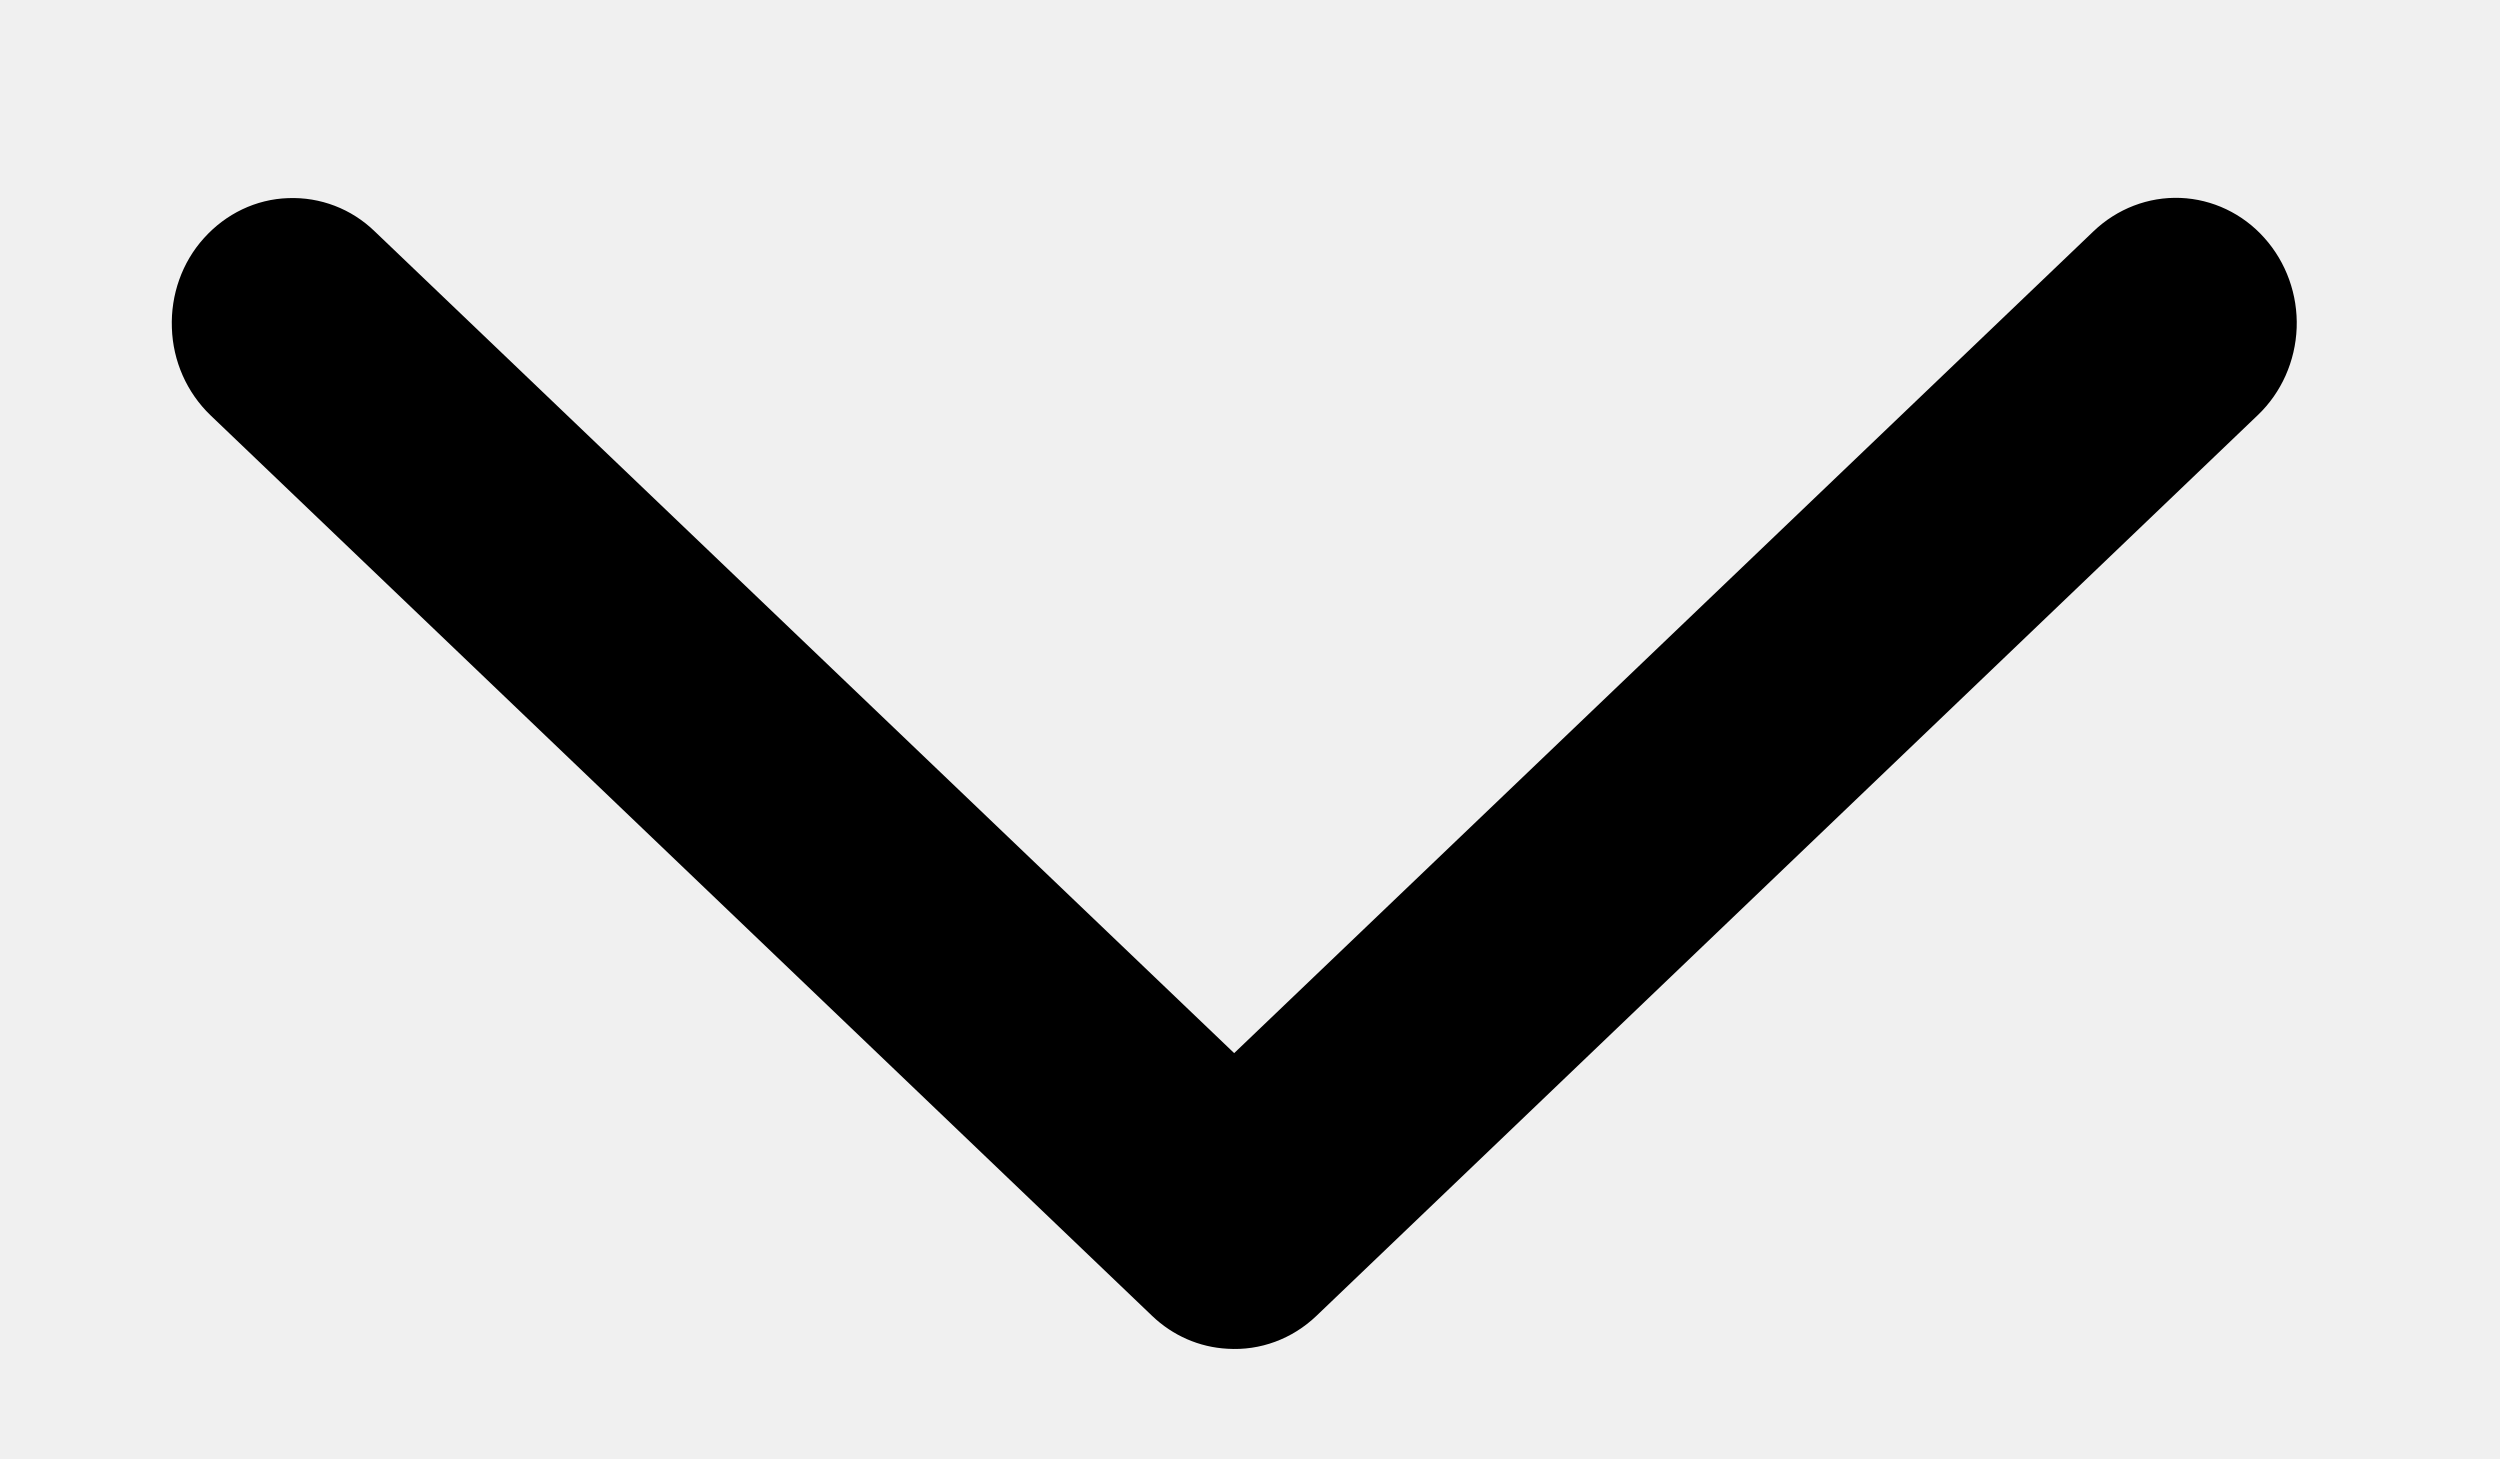
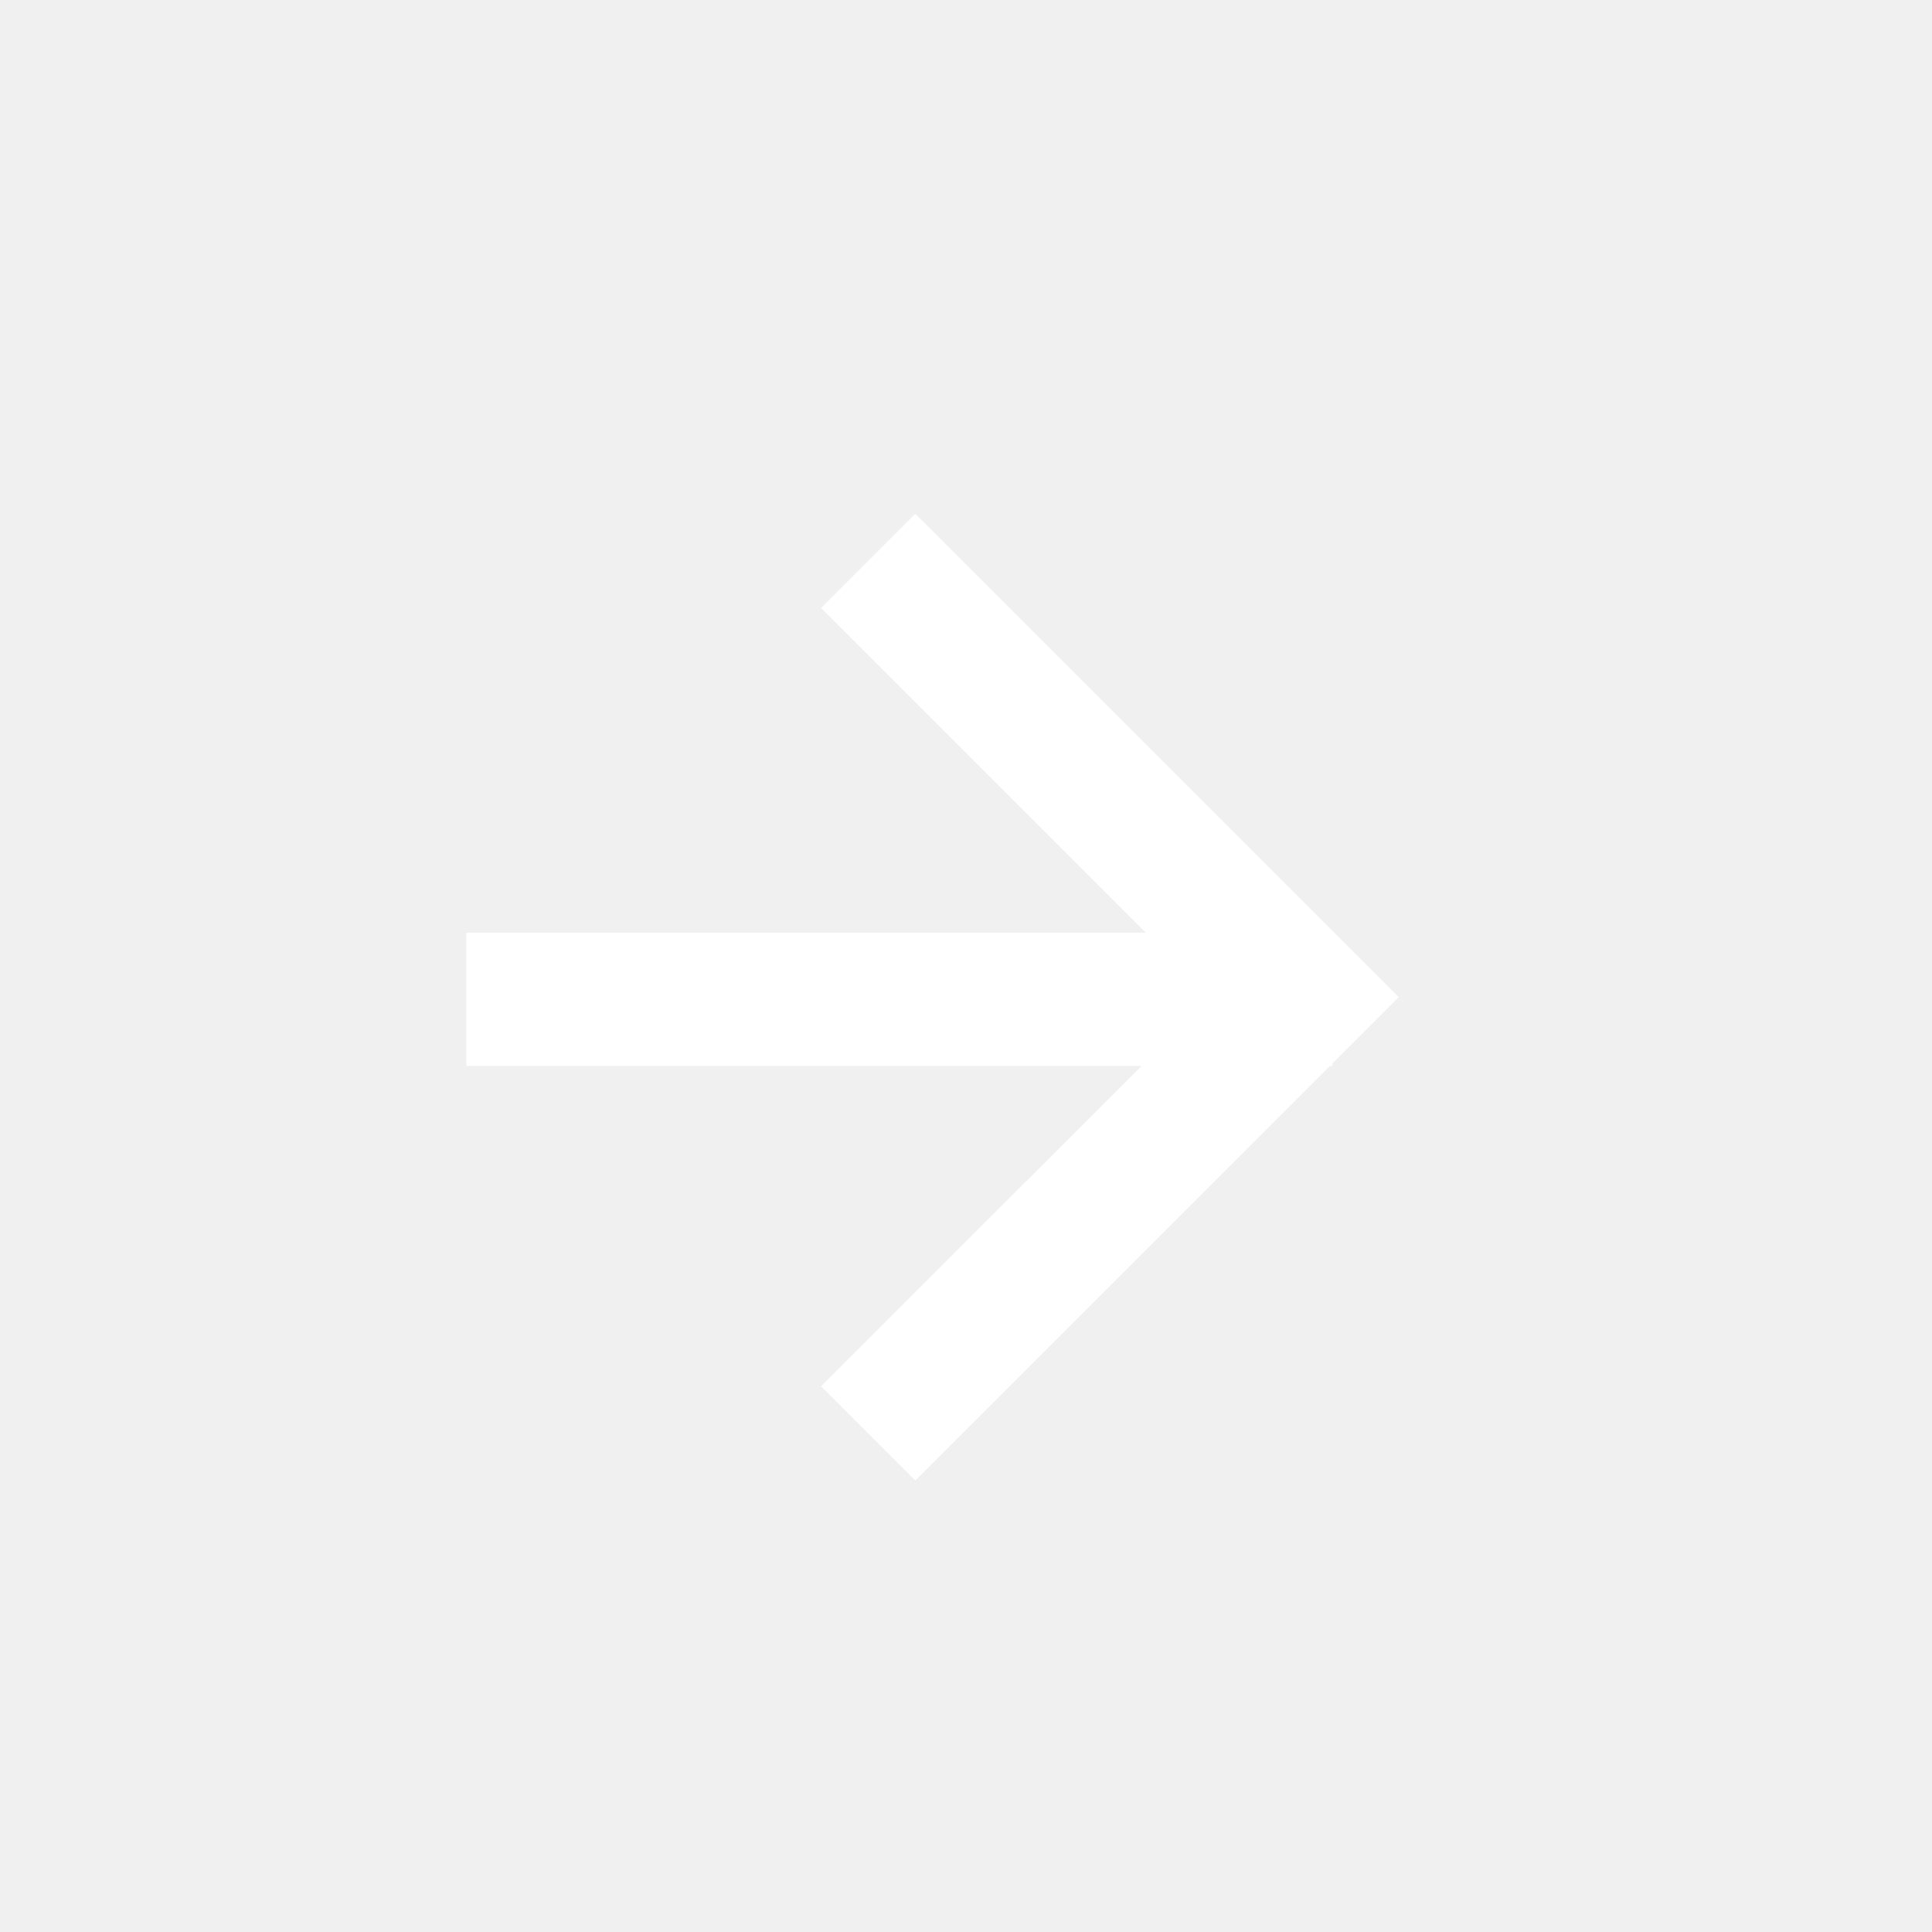
- <svg xmlns="http://www.w3.org/2000/svg" width="12" height="7" viewBox="0 0 12 7" fill="none">
-   <path d="M5.892 6.474C5.757 6.467 5.629 6.411 5.53 6.316L1.01 1.993L1.01 1.993C0.897 1.884 0.83 1.734 0.825 1.574C0.819 1.415 0.874 1.259 0.979 1.143C1.084 1.026 1.229 0.956 1.383 0.951C1.537 0.945 1.687 1.002 1.799 1.111L5.924 5.055L10.049 1.11C10.162 1.002 10.312 0.944 10.466 0.95C10.619 0.956 10.765 1.025 10.869 1.142C10.974 1.259 11.03 1.415 11.024 1.574C11.018 1.733 10.951 1.884 10.838 1.992L6.319 6.316H6.319C6.203 6.427 6.049 6.484 5.892 6.474L5.892 6.474Z" fill="black" />
+ <svg xmlns="http://www.w3.org/2000/svg" width="29" height="29" viewBox="0 0 29 29" fill="none">
+   <rect x="1" y="1" width="27" height="27" fill="none" stroke="none" stroke-width="2" />
+   <path d="M7 15L20 15" stroke="white" stroke-width="2" stroke-miterlimit="10" />
+   <path d="M13.032 8.419L19.581 14.968L13.032 21.516" stroke="white" stroke-width="2" stroke-miterlimit="10" />
</svg>
